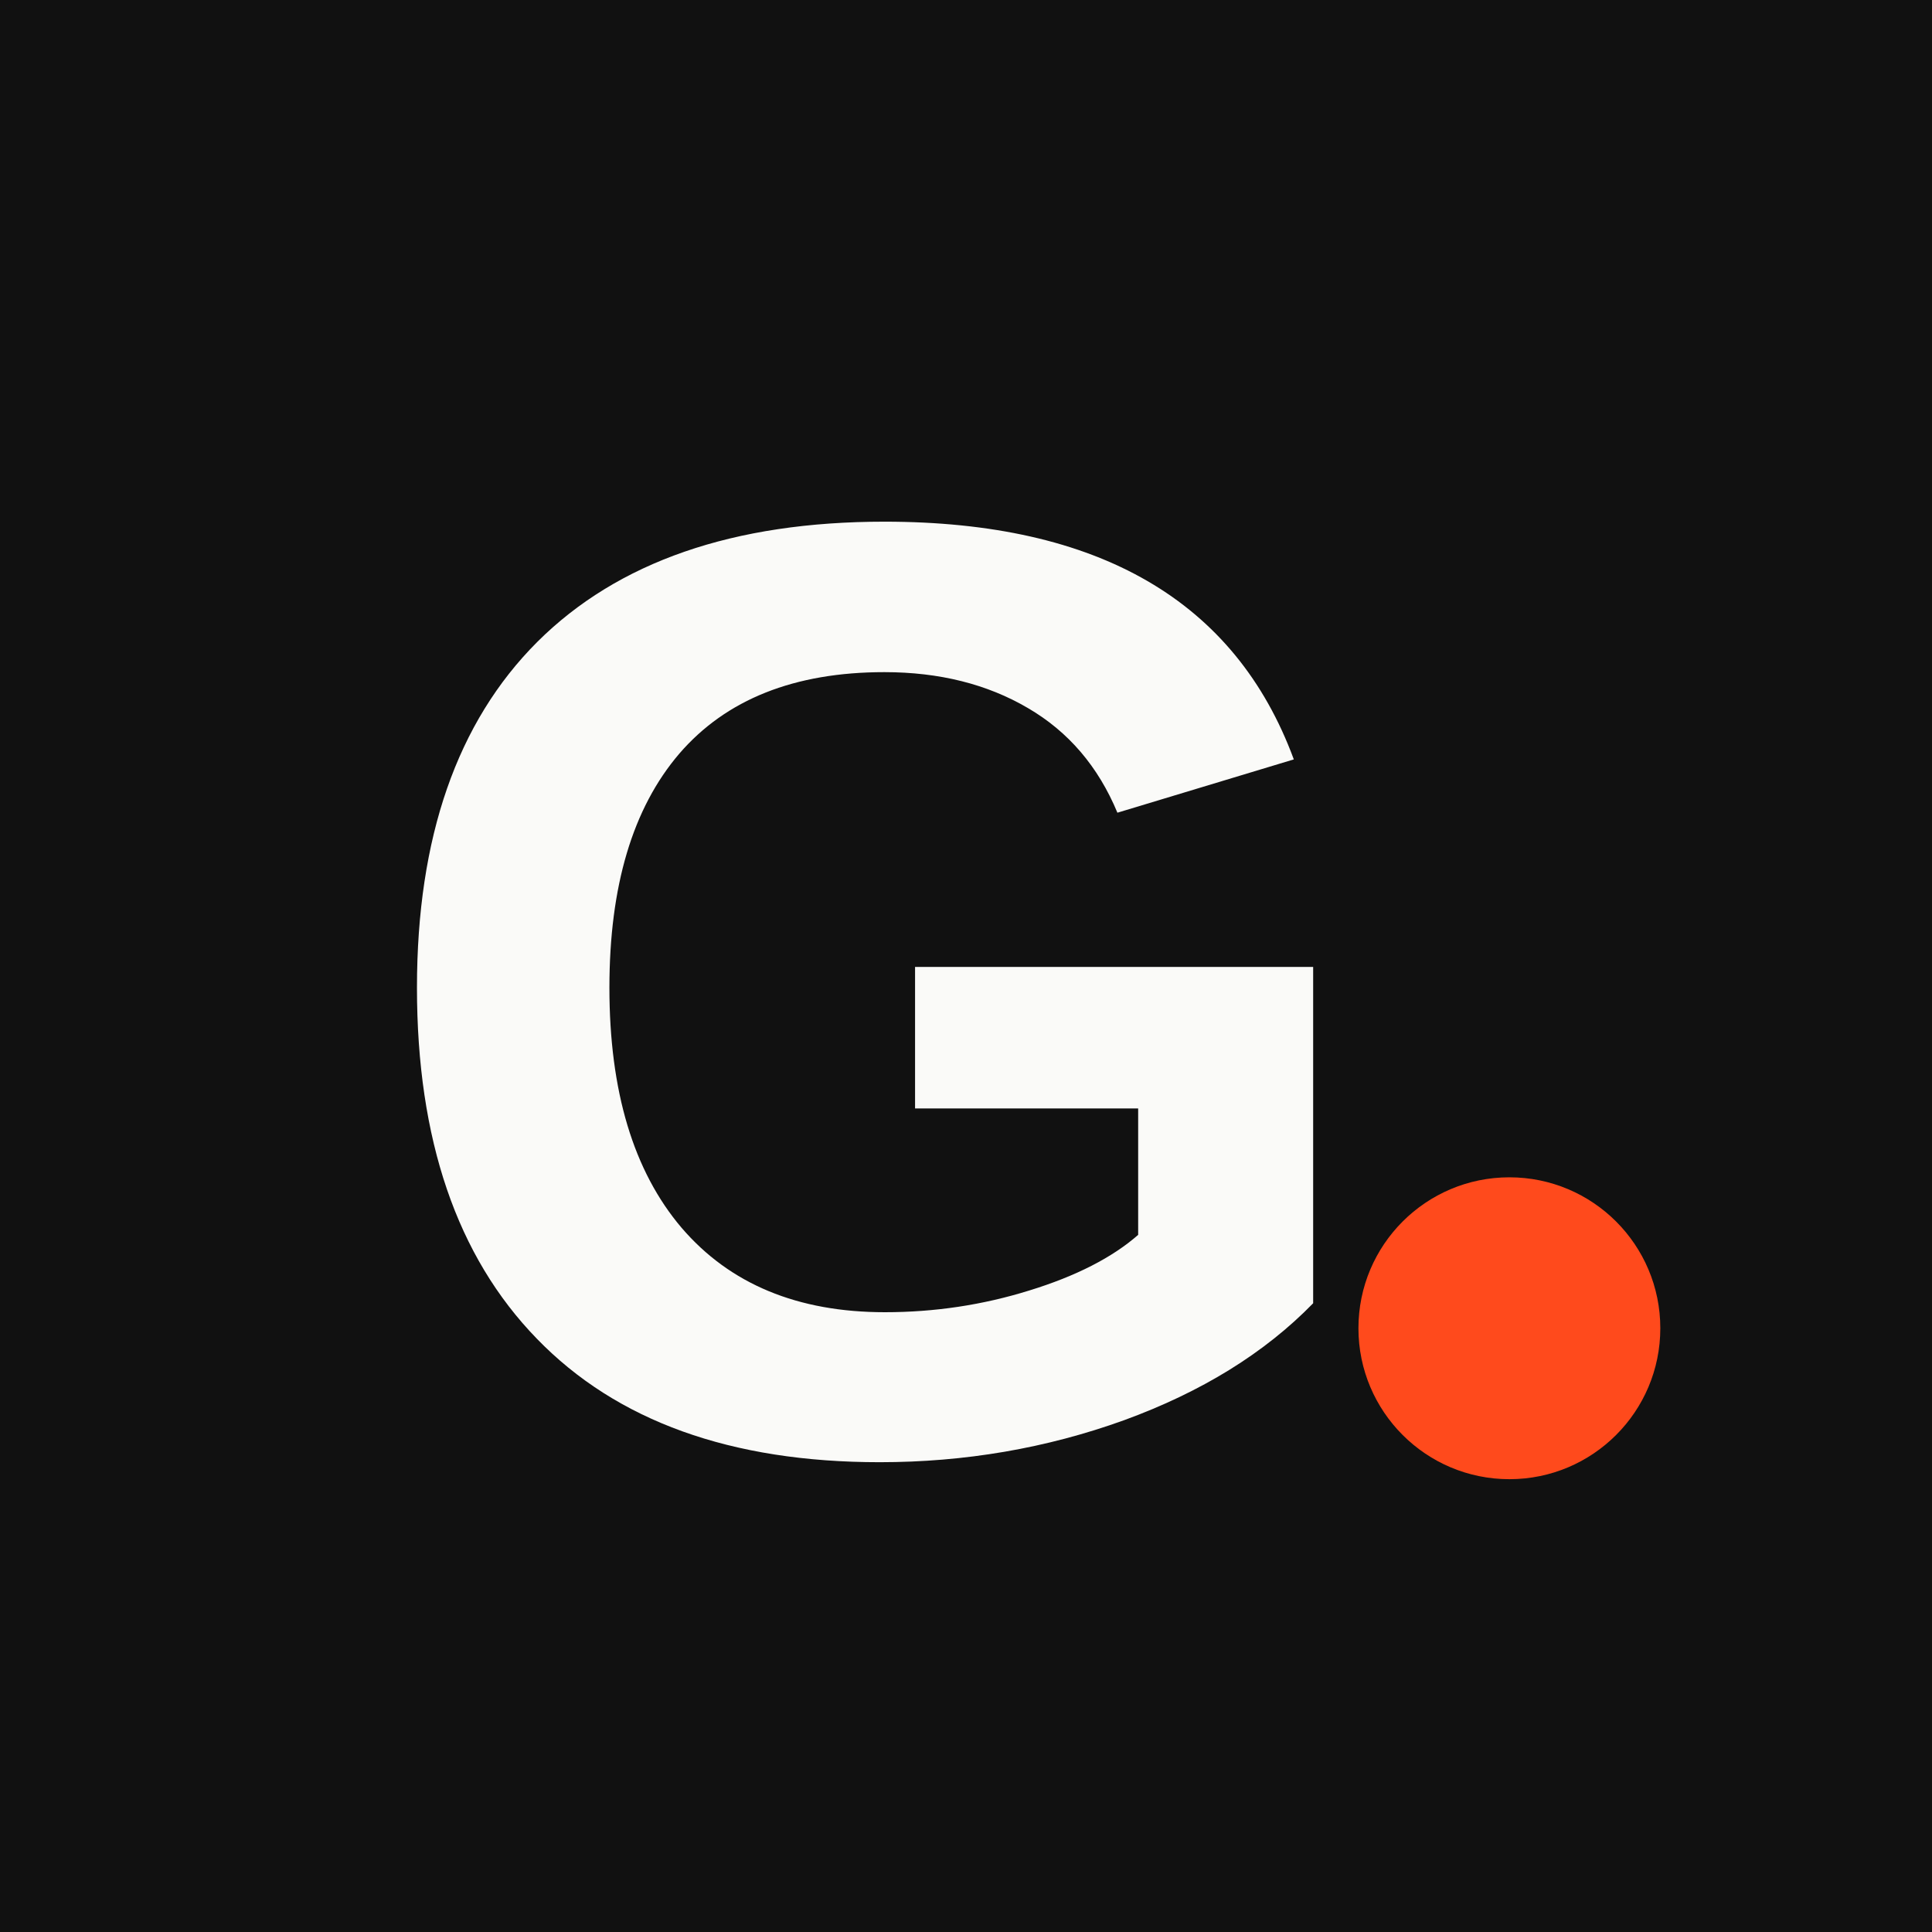
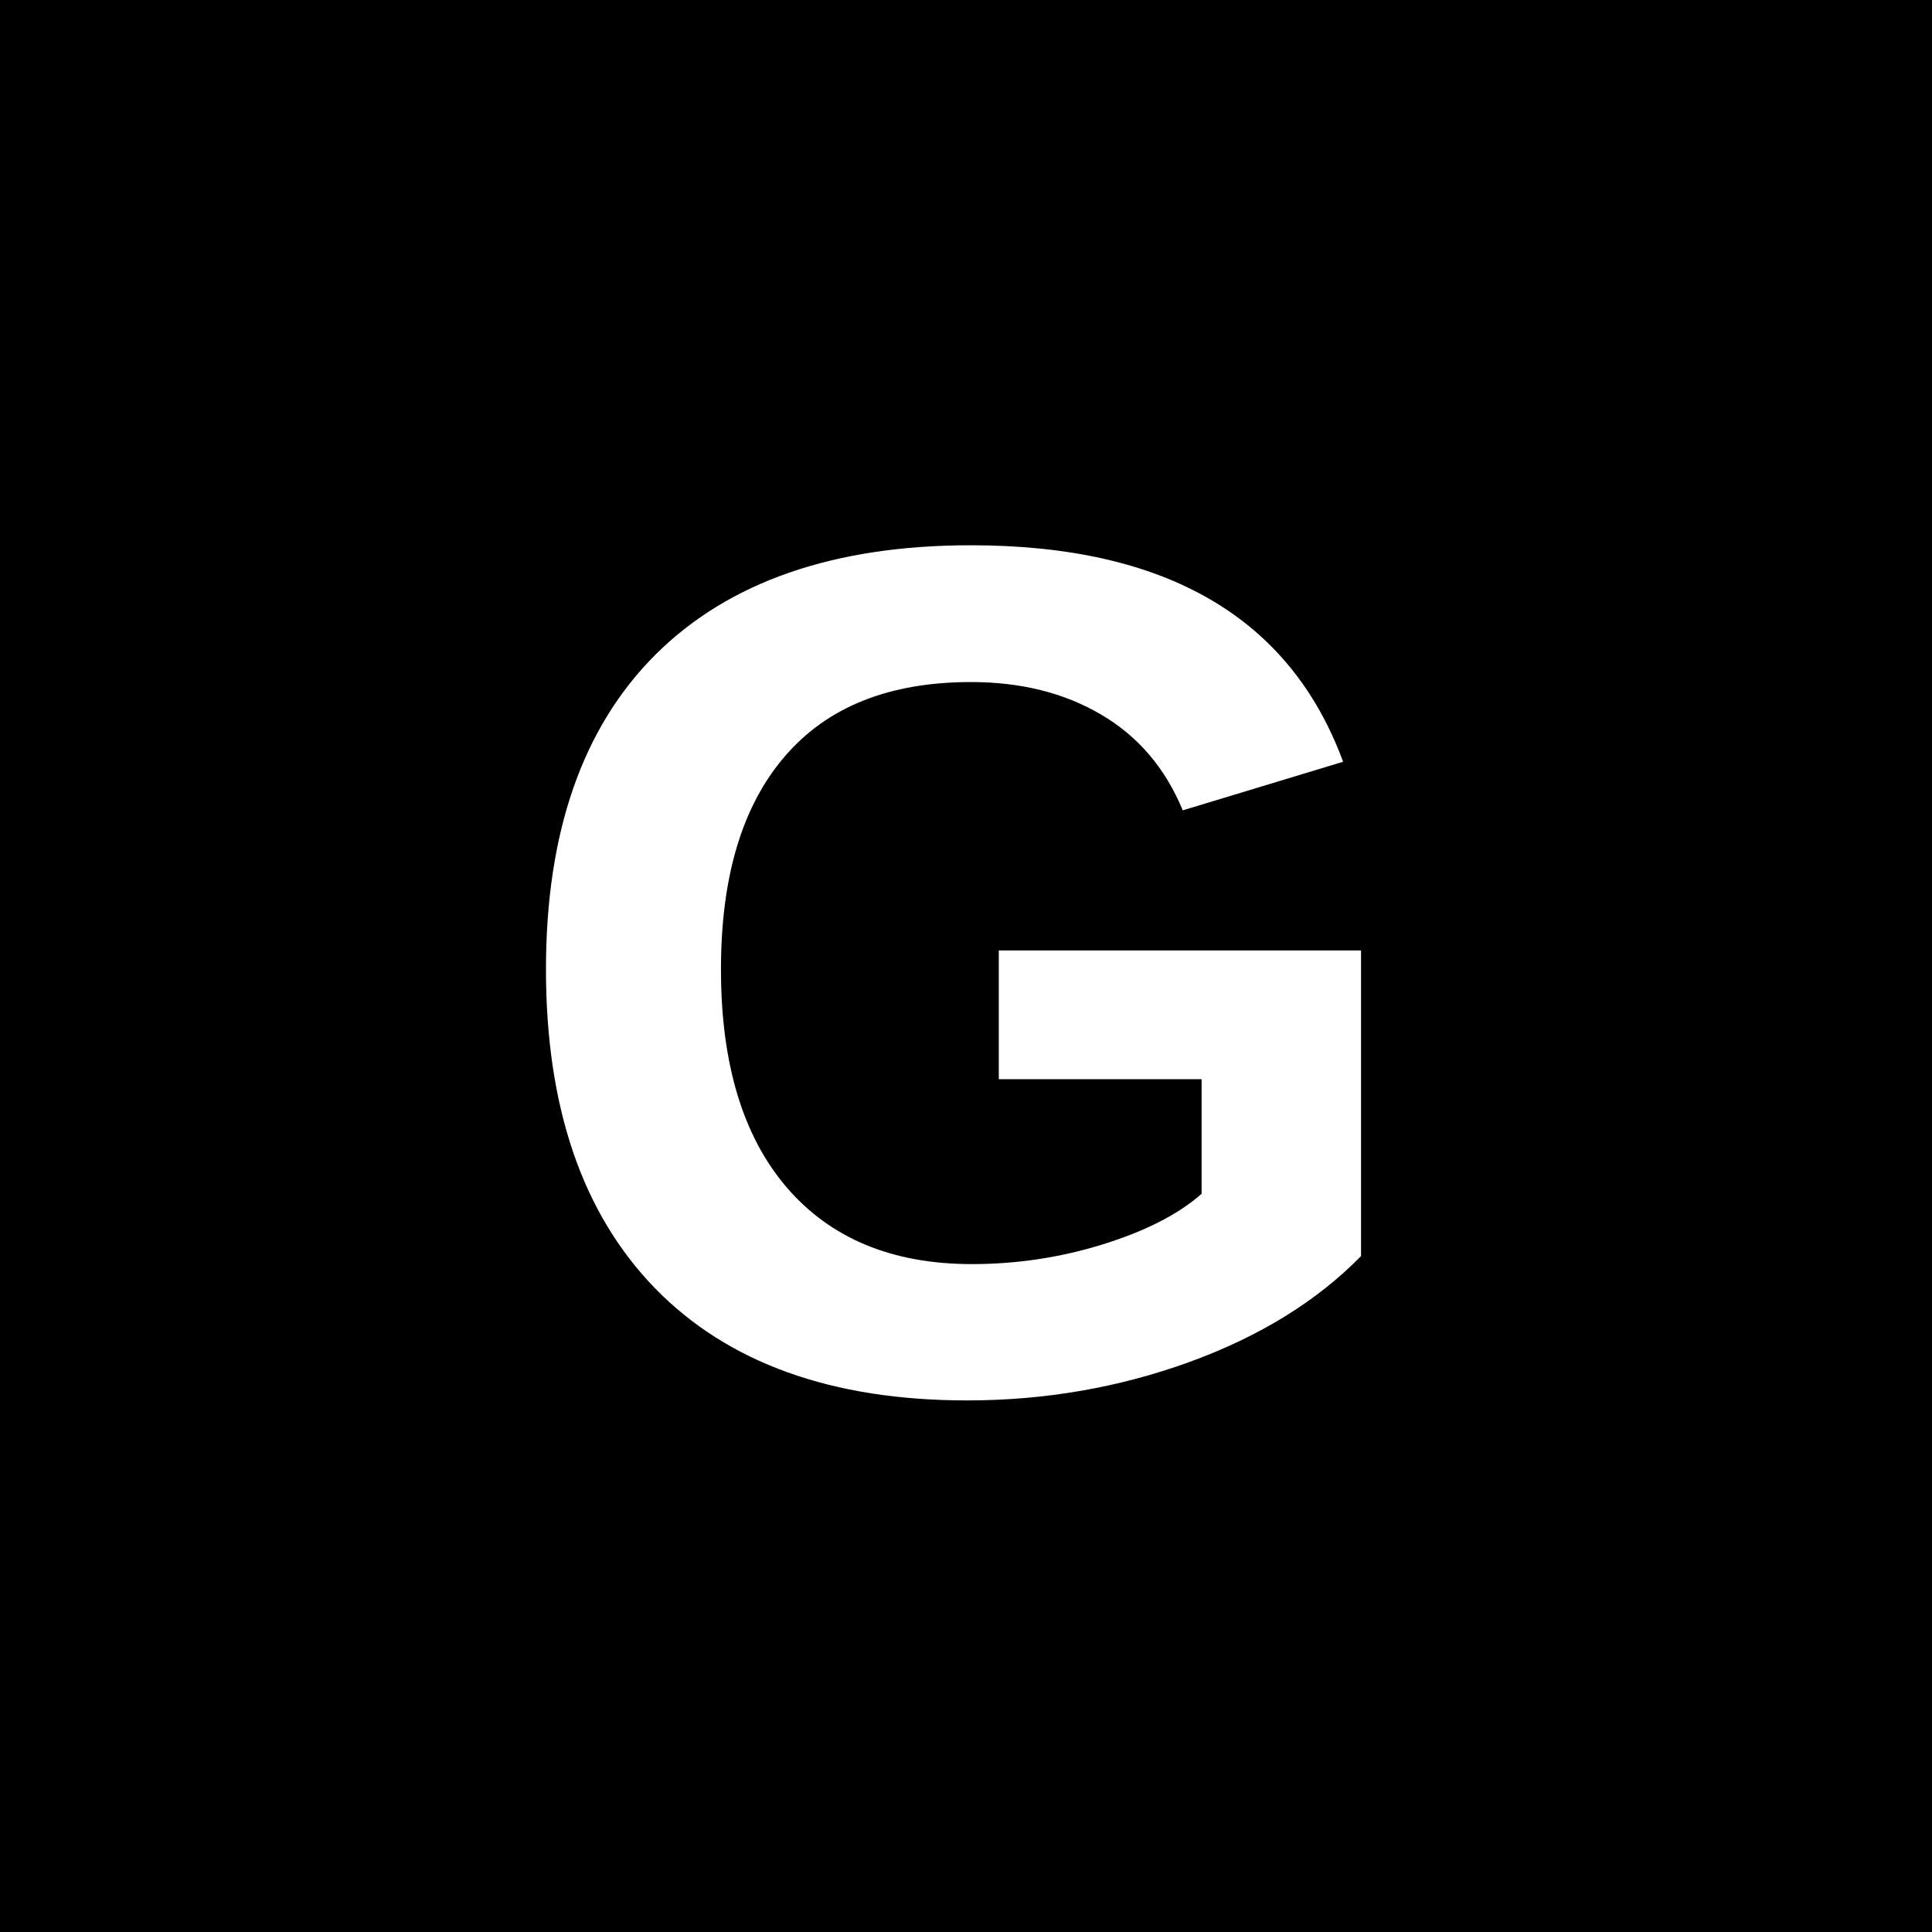
<svg xmlns="http://www.w3.org/2000/svg" viewBox="0 0 64 64">
-   <rect width="64" height="64" fill="#111" />
-   <text x="12" y="48" font-family="Arial, Helvetica, sans-serif" font-weight="800" font-size="44" fill="#fafaf8">G</text>
-   <circle cx="50" cy="44" r="5" fill="#ff4a1c" />
+   <rect width="64" height="64" fill="#000" />
+   <text x="32" y="46" text-anchor="middle" font-family="Arial, Helvetica, sans-serif" font-weight="900" font-size="40" fill="#fff">G</text>
</svg>
